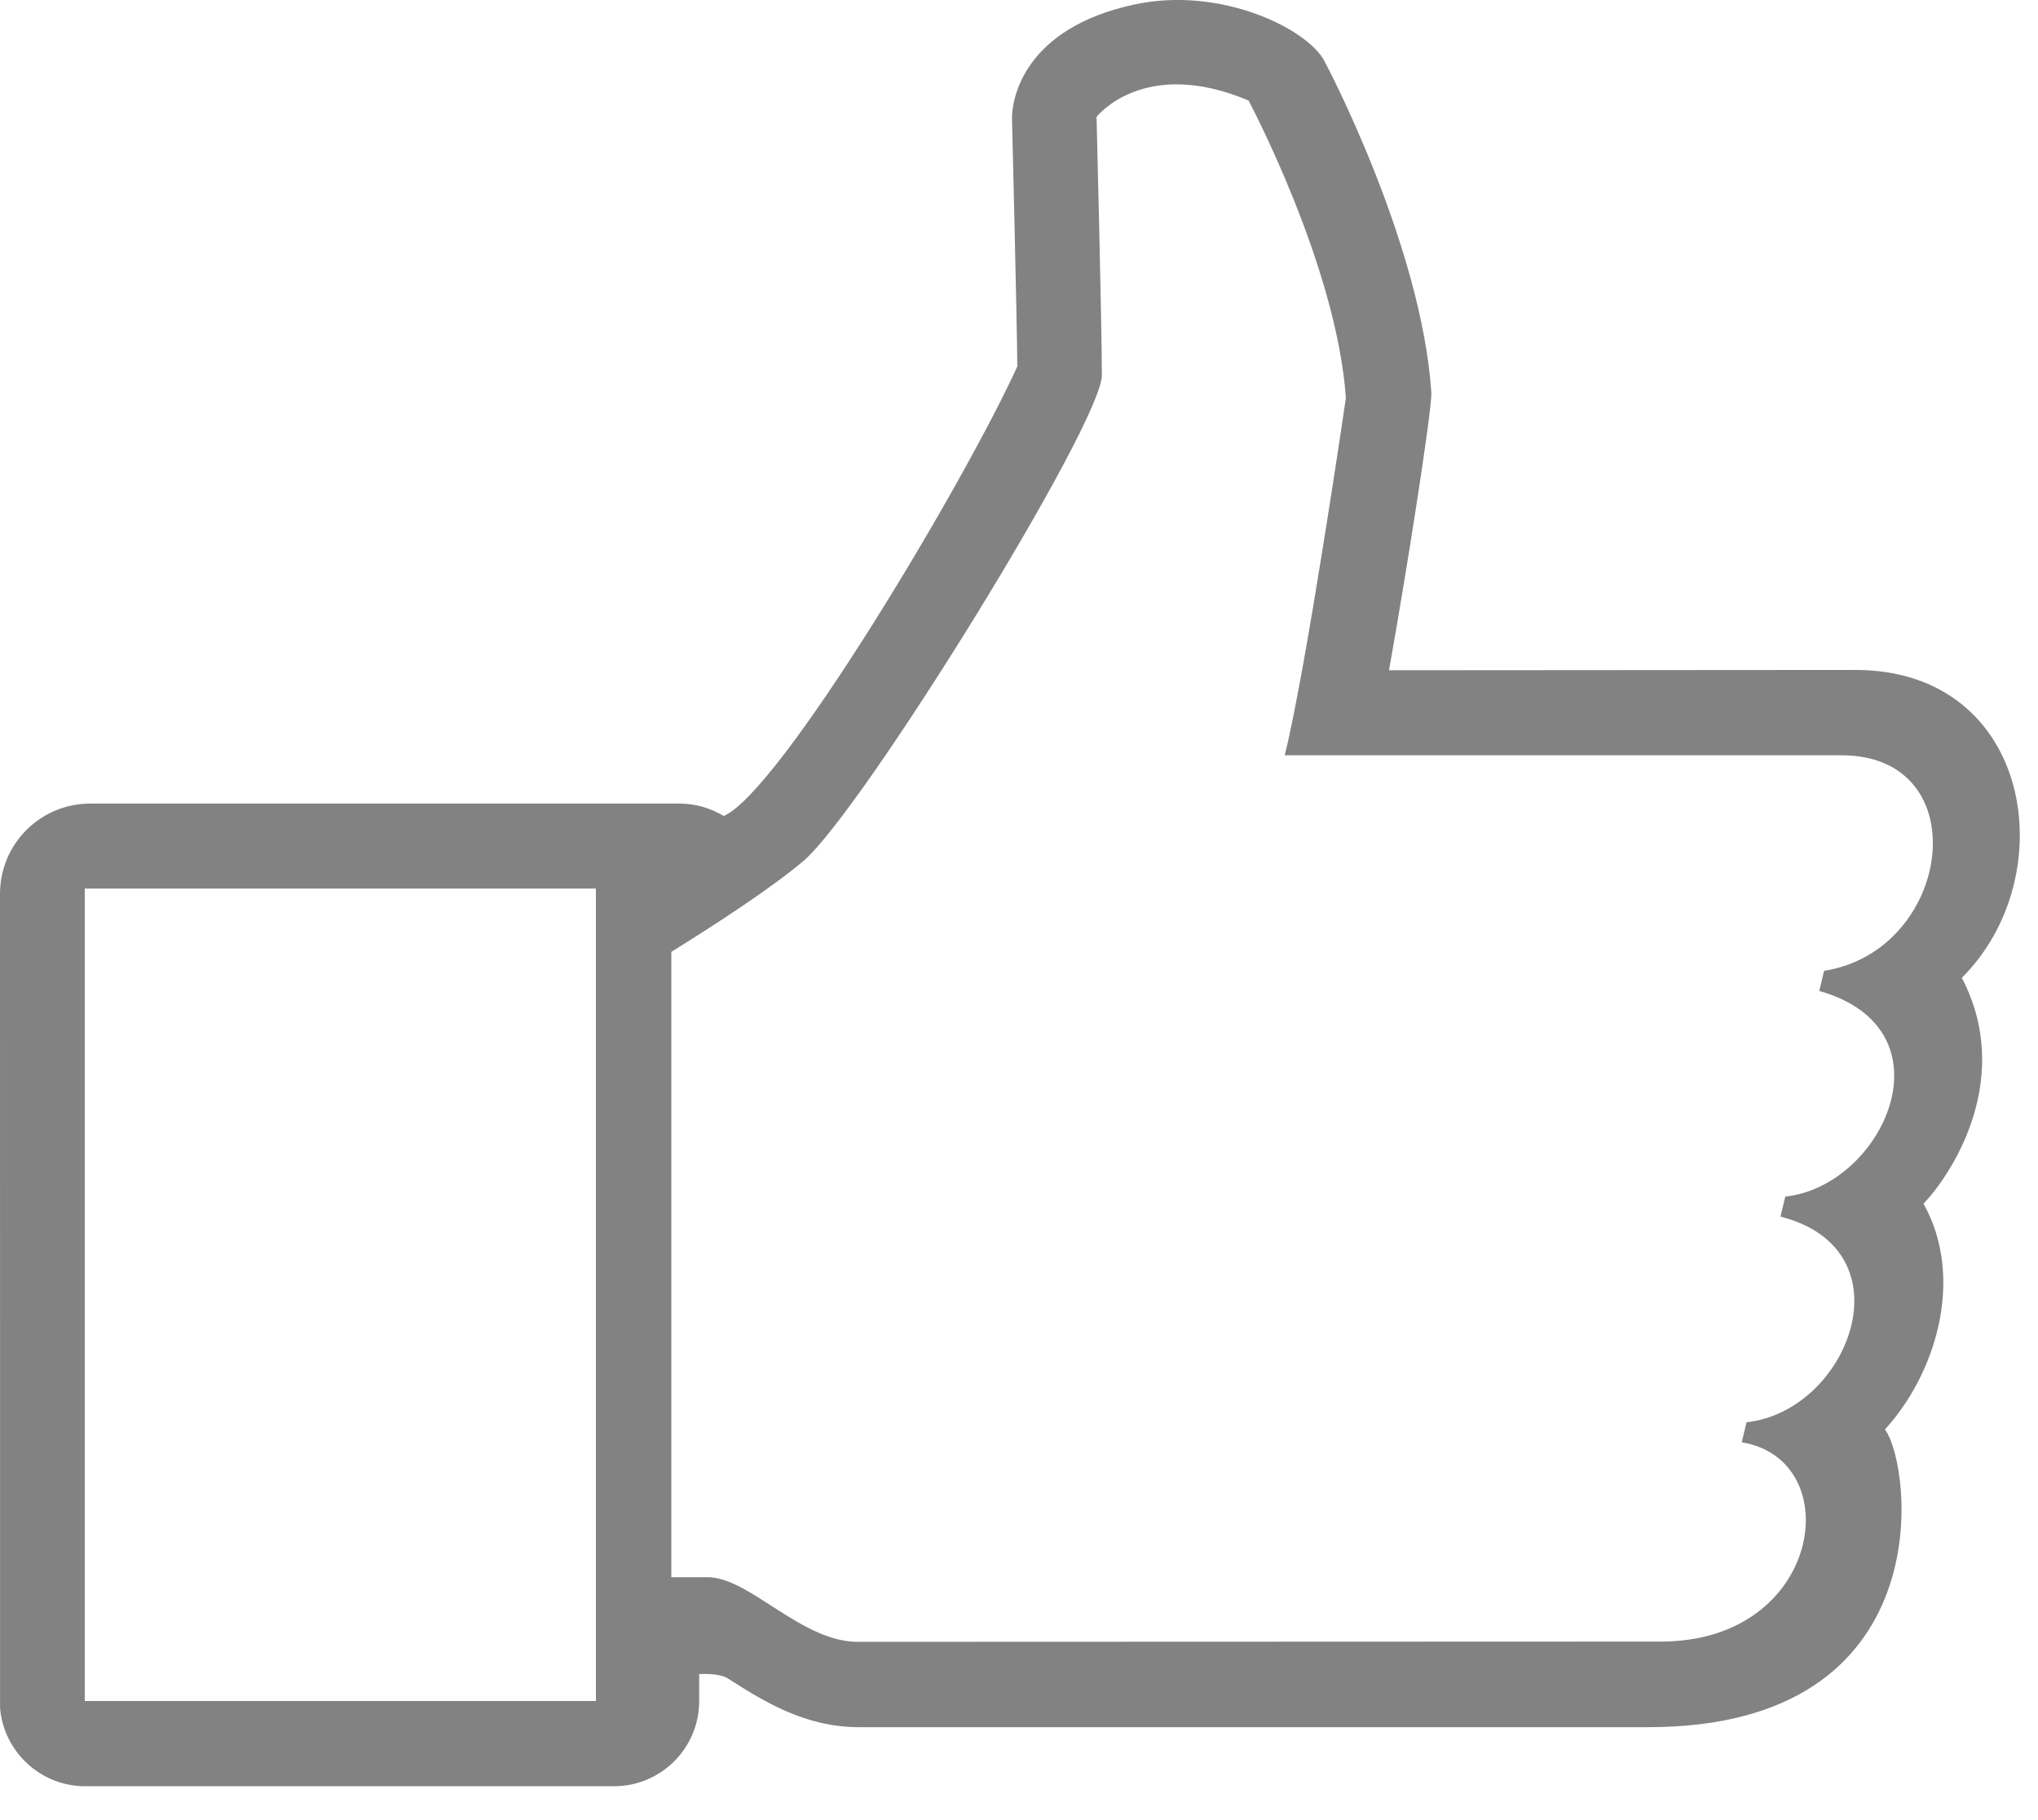
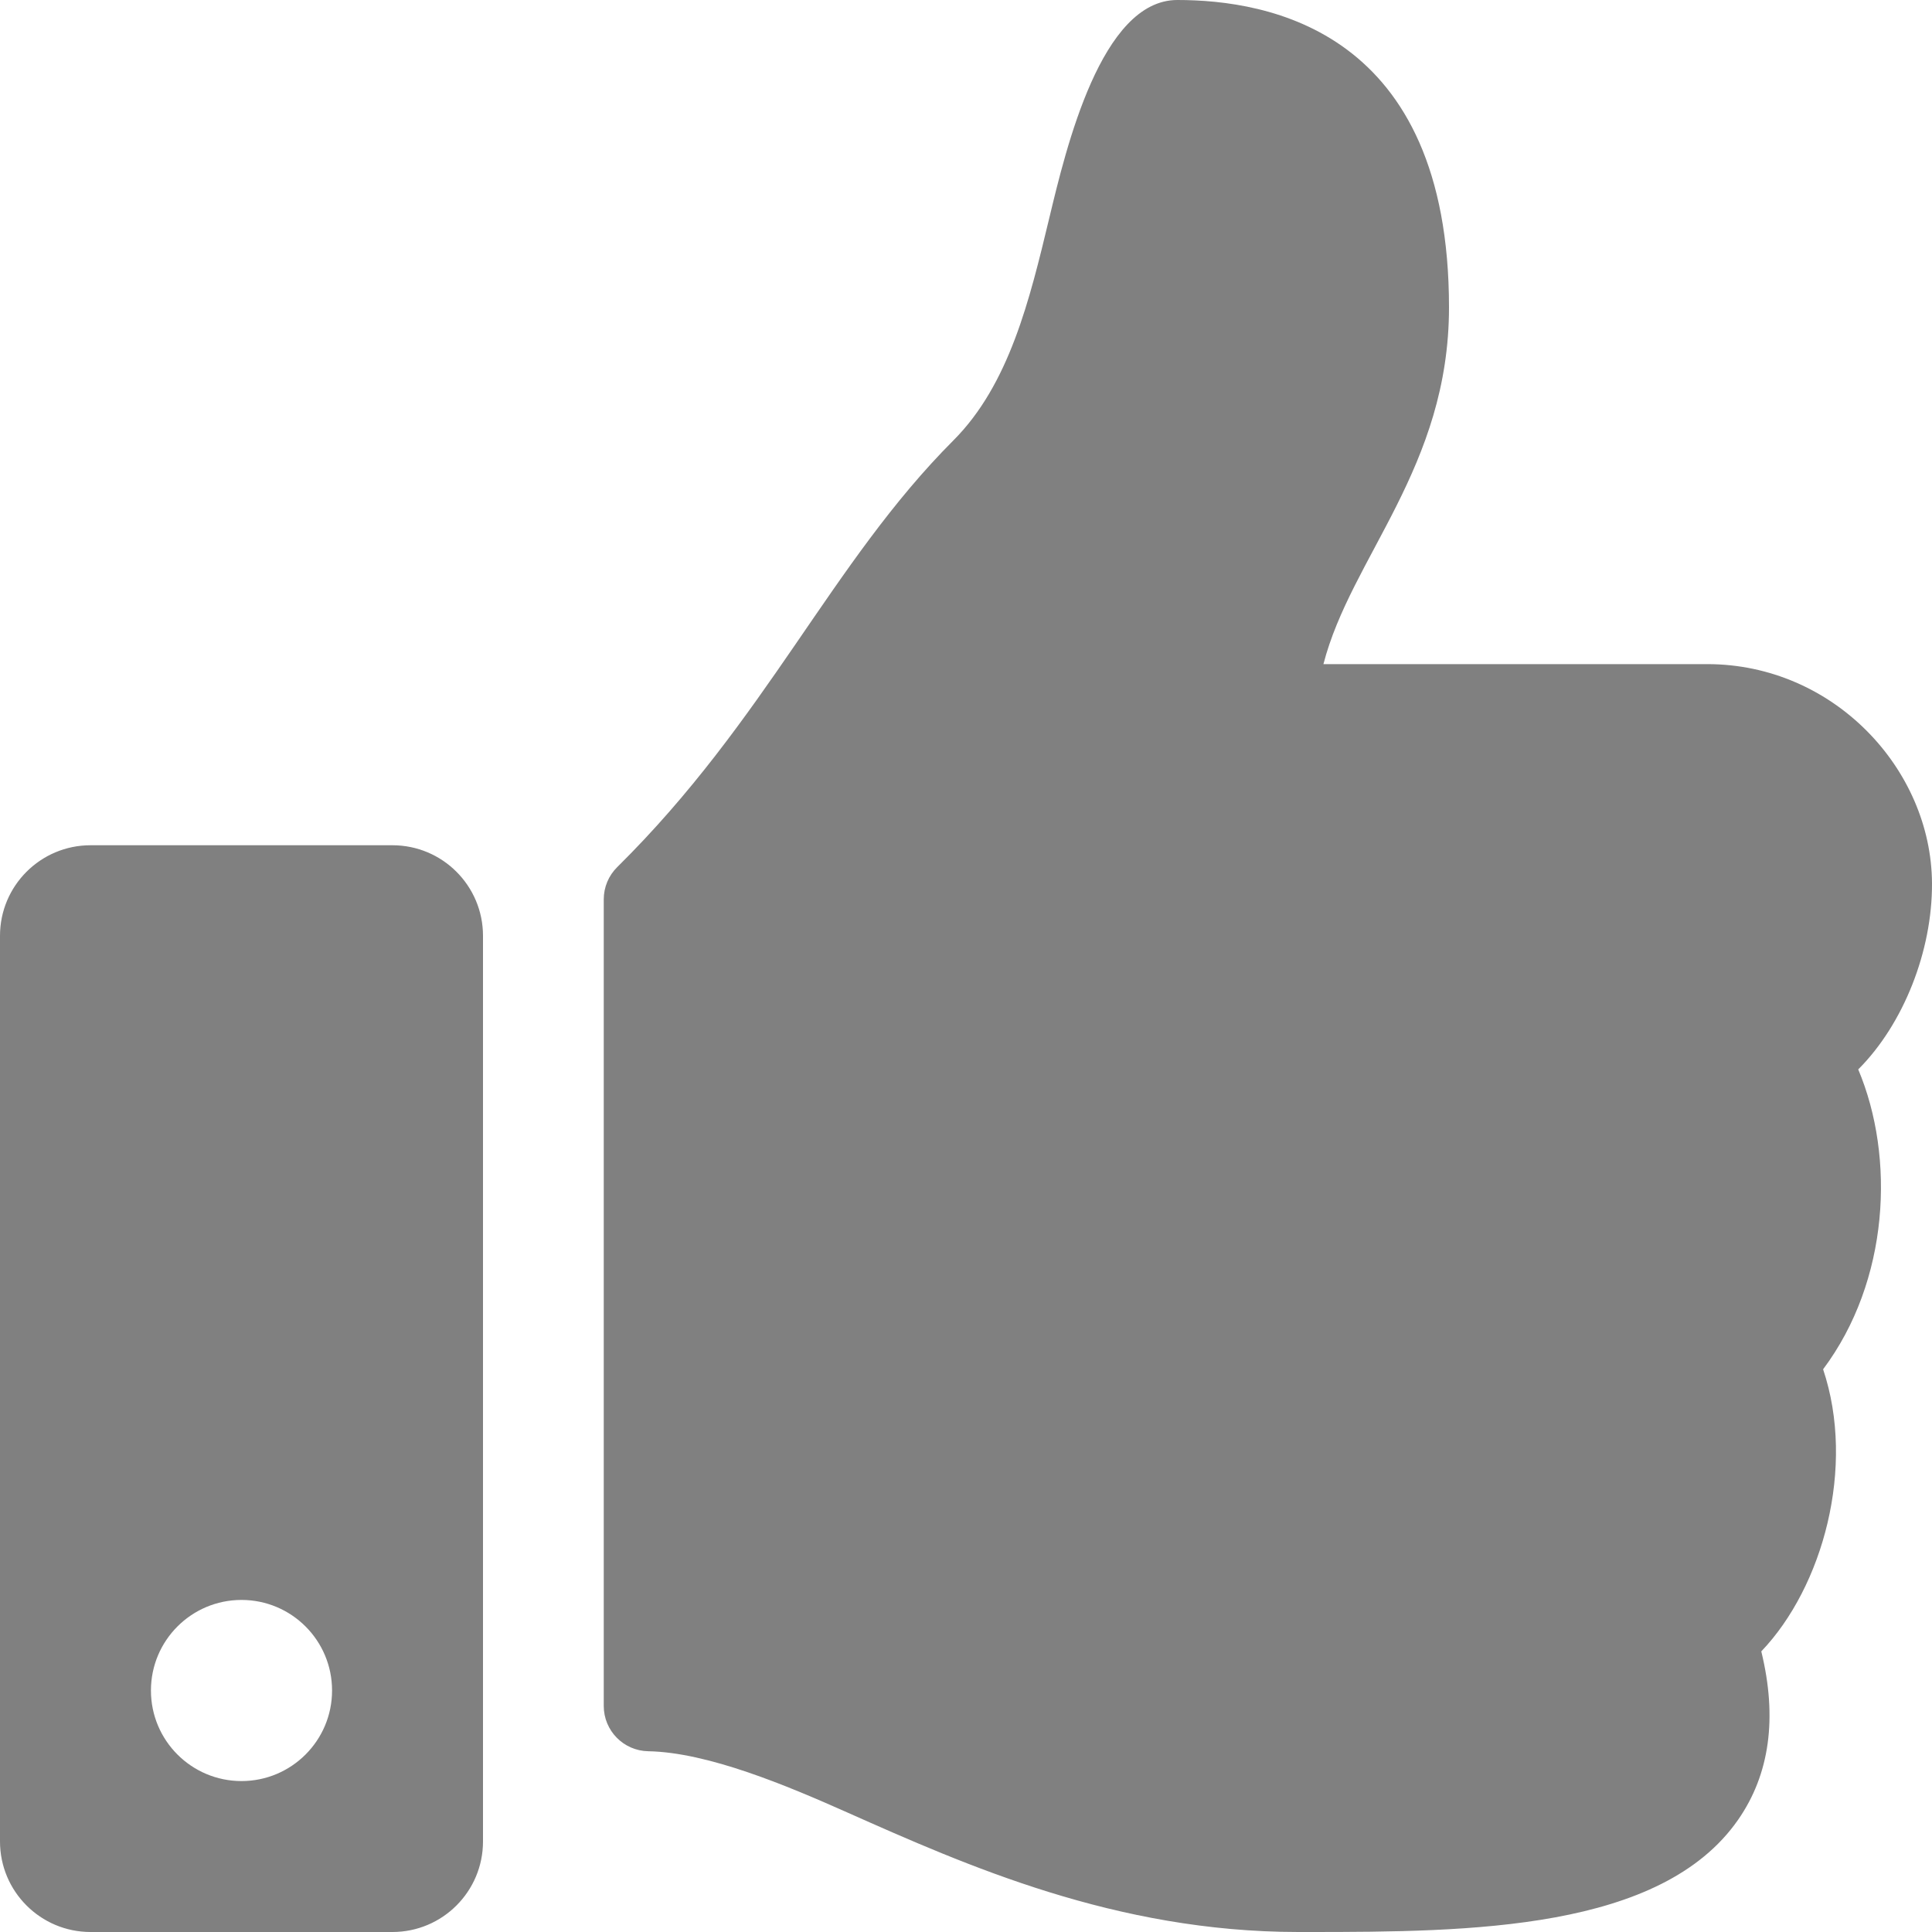
- <svg xmlns="http://www.w3.org/2000/svg" width="56" height="50" viewBox="0 0 56 50" fill="none">
-   <path d="M53.907 26.873C56.718 24.074 55.85 18.412 50.98 18.412L38.167 18.421C38.653 15.708 39.358 11.21 39.33 10.785C39.061 6.763 36.497 1.867 36.386 1.667C35.919 0.796 33.558 -0.385 31.182 0.121C28.11 0.779 27.796 2.739 27.808 3.279C27.808 3.279 27.941 8.64 27.954 10.07C26.485 13.296 21.421 21.773 19.886 22.426C19.519 22.204 19.102 22.085 18.669 22.085H2.481C1.106 22.085 0 23.197 0 24.565L0.002 46.939C0.098 48.145 1.123 49.091 2.333 49.091H16.874C18.163 49.091 19.212 48.042 19.212 46.753V46.01C19.212 46.01 19.752 45.97 19.997 46.127C20.932 46.721 22.087 47.468 23.595 47.468H45.293C53.405 47.468 52.535 40.267 51.794 39.285C53.164 37.793 54.012 35.161 52.855 33.081C53.743 32.14 55.306 29.552 53.907 26.873ZM16.374 46.749H2.329V24.42H16.374V46.749ZM50.122 26.681L49.99 27.234C53.728 28.297 51.738 32.605 49.056 32.885L48.924 33.437C52.508 34.349 50.799 38.785 47.991 39.088L47.859 39.639C50.786 40.119 50.077 45.115 45.643 45.115L23.572 45.123C22.014 45.123 20.594 43.347 19.448 43.347H18.447V26.16C19.694 25.387 21.227 24.384 22.079 23.66C23.689 22.287 30.277 11.641 30.277 10.309C30.277 8.976 30.131 3.212 30.131 3.212C30.131 3.212 31.423 1.547 34.307 2.762C34.307 2.762 36.734 7.313 36.982 10.941C36.982 10.941 35.889 18.412 35.302 20.757H50.602C54.362 20.761 53.644 26.128 50.122 26.681Z" fill="black" fill-opacity="0.49" />
+ <svg xmlns="http://www.w3.org/2000/svg" aria-hidden="true" data-prefix="fas" data-icon="thumbs-up" class="svg-inline--fa fa-thumbs-up fa-w-16" role="img" viewBox="0 0 512 512">
+   <path fill="grey" d="M104 224H24c-13.255 0-24 10.745-24 24v240c0 13.255 10.745 24 24 24h80c13.255 0 24-10.745 24-24V248c0-13.255-10.745-24-24-24zM64 472c-13.255 0-24-10.745-24-24s10.745-24 24-24 24 10.745 24 24-10.745 24-24 24zM384 81.452c0 42.416-25.97 66.208-33.277 94.548h101.723c33.397 0 59.397 27.746 59.553 58.098.084 17.938-7.546 37.249-19.439 49.197l-.11.11c9.836 23.337 8.237 56.037-9.308 79.469 8.681 25.895-.069 57.704-16.382 74.757 4.298 17.598 2.244 32.575-6.148 44.632C440.202 511.587 389.616 512 346.839 512l-2.845-.001c-48.287-.017-87.806-17.598-119.56-31.725-15.957-7.099-36.821-15.887-52.651-16.178-6.54-.12-11.783-5.457-11.783-11.998v-213.77c0-3.2 1.282-6.271 3.558-8.521 39.614-39.144 56.648-80.587 89.117-113.111 14.804-14.832 20.188-37.236 25.393-58.902C282.515 39.293 291.817 0 312 0c24 0 72 8 72 81.452z" />
</svg>
